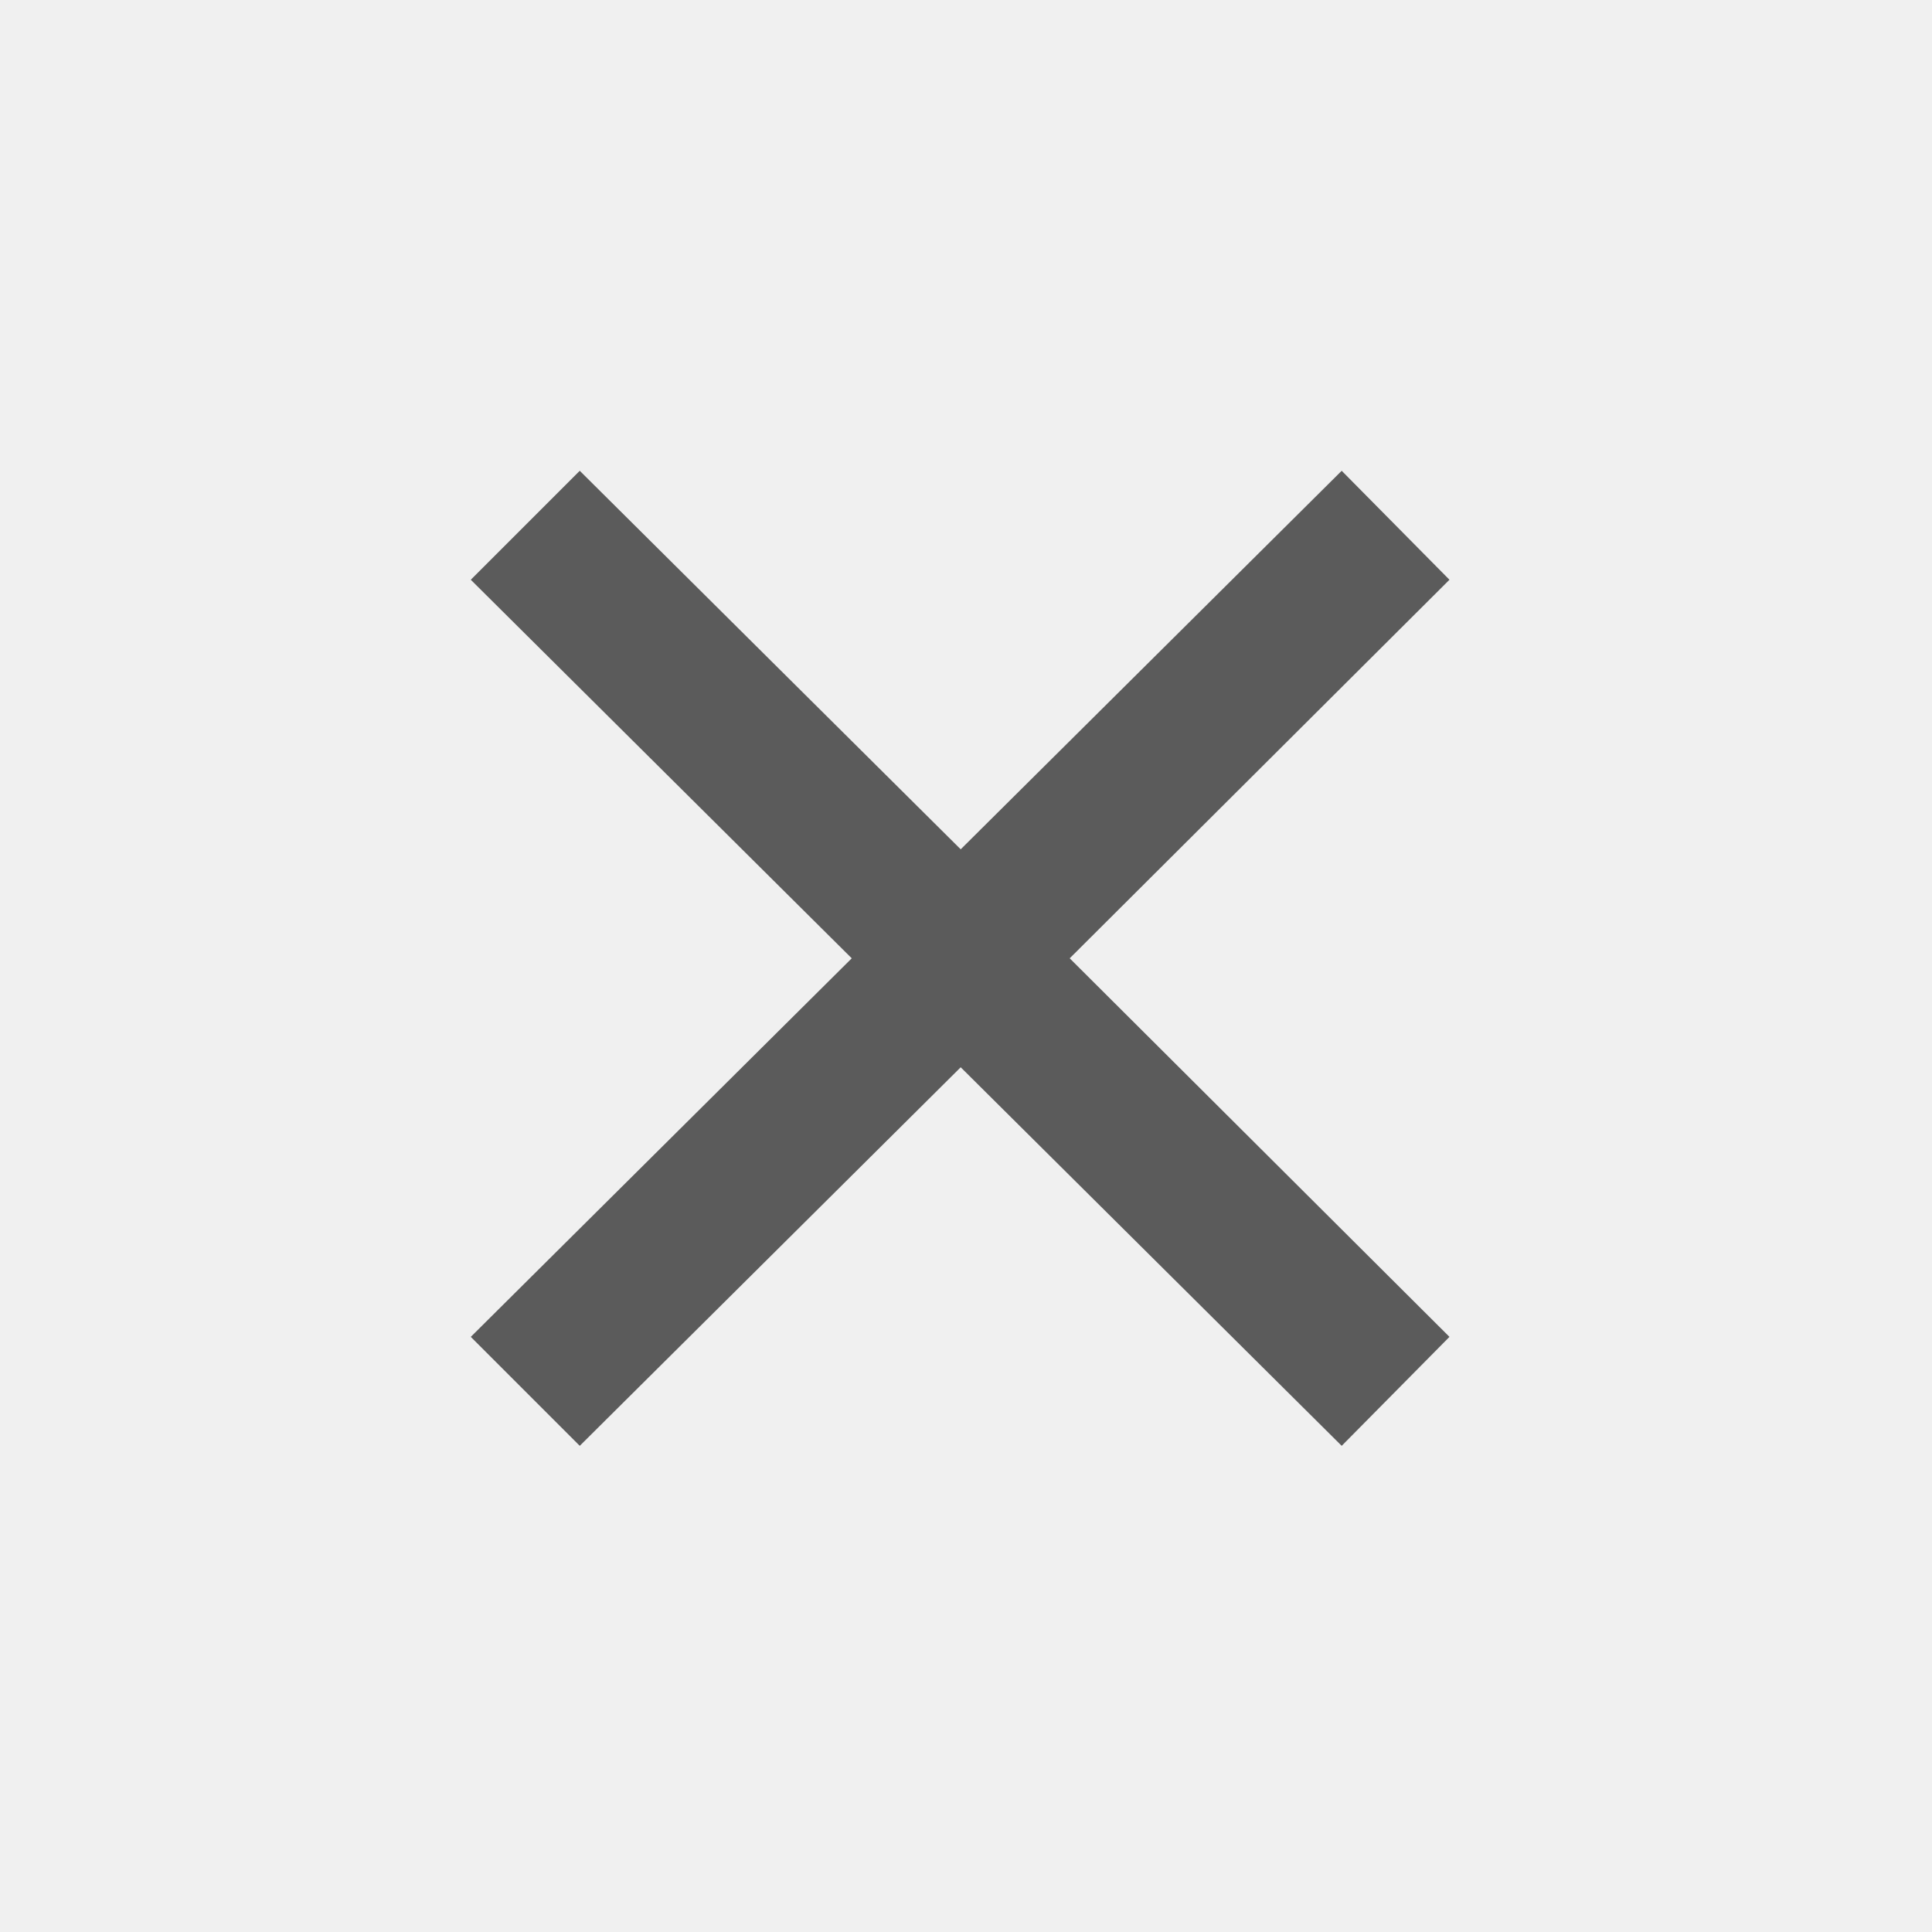
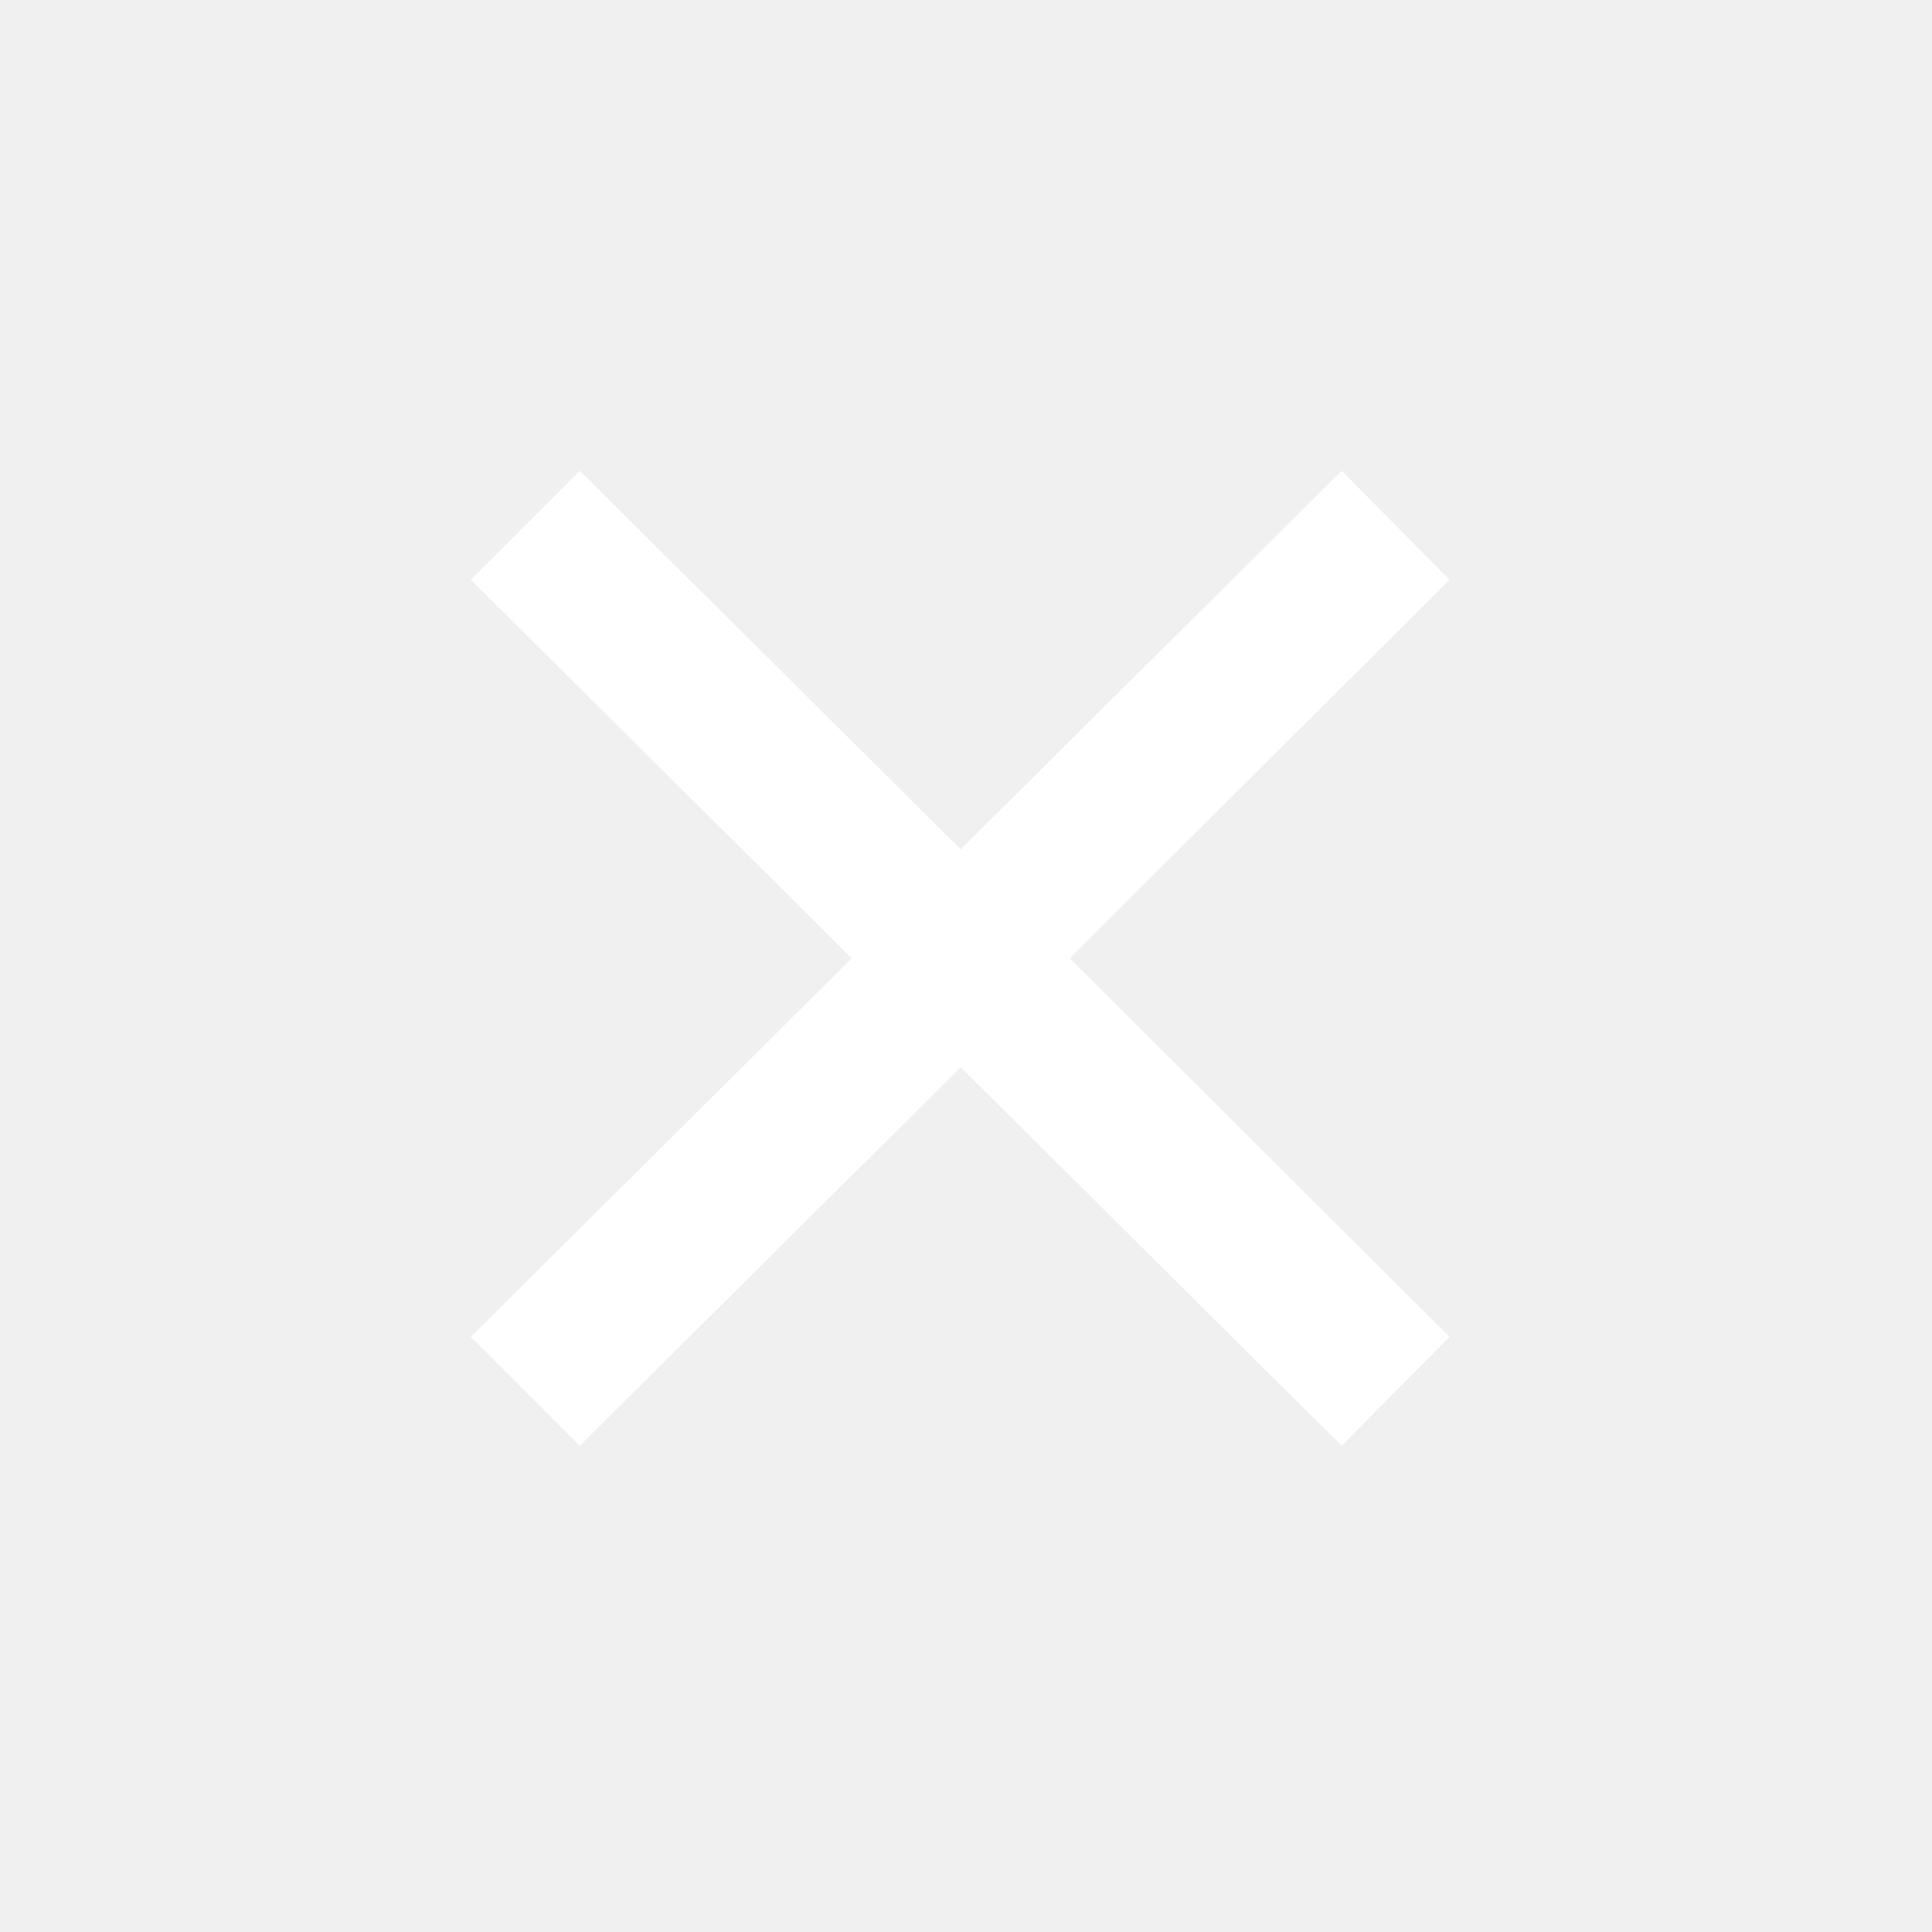
<svg xmlns="http://www.w3.org/2000/svg" width="50pt" height="50pt" viewBox="0 0 50 50" version="1.1">
  <g id="surface1">
-     <path style=" stroke:none;fill-rule:nonzero;fill:#5B5B5B;fill-opacity:1;" d="M 15.004 12.184 L 12.184 15.004 L 22.043 24.801 L 12.184 34.598 L 15.004 37.418 L 24.863 27.621 L 34.723 37.418 L 37.512 34.598 L 27.684 24.801 L 37.512 15.004 L 34.723 12.184 L 24.863 21.98 Z " />
+     <path style=" stroke:none;fill-rule:nonzero;fill:#FFF;fill-opacity:1;" d="M 15.004 12.184 L 12.184 15.004 L 22.043 24.801 L 12.184 34.598 L 15.004 37.418 L 24.863 27.621 L 34.723 37.418 L 37.512 34.598 L 27.684 24.801 L 37.512 15.004 L 34.723 12.184 L 24.863 21.98 Z " />
  </g>
</svg>
